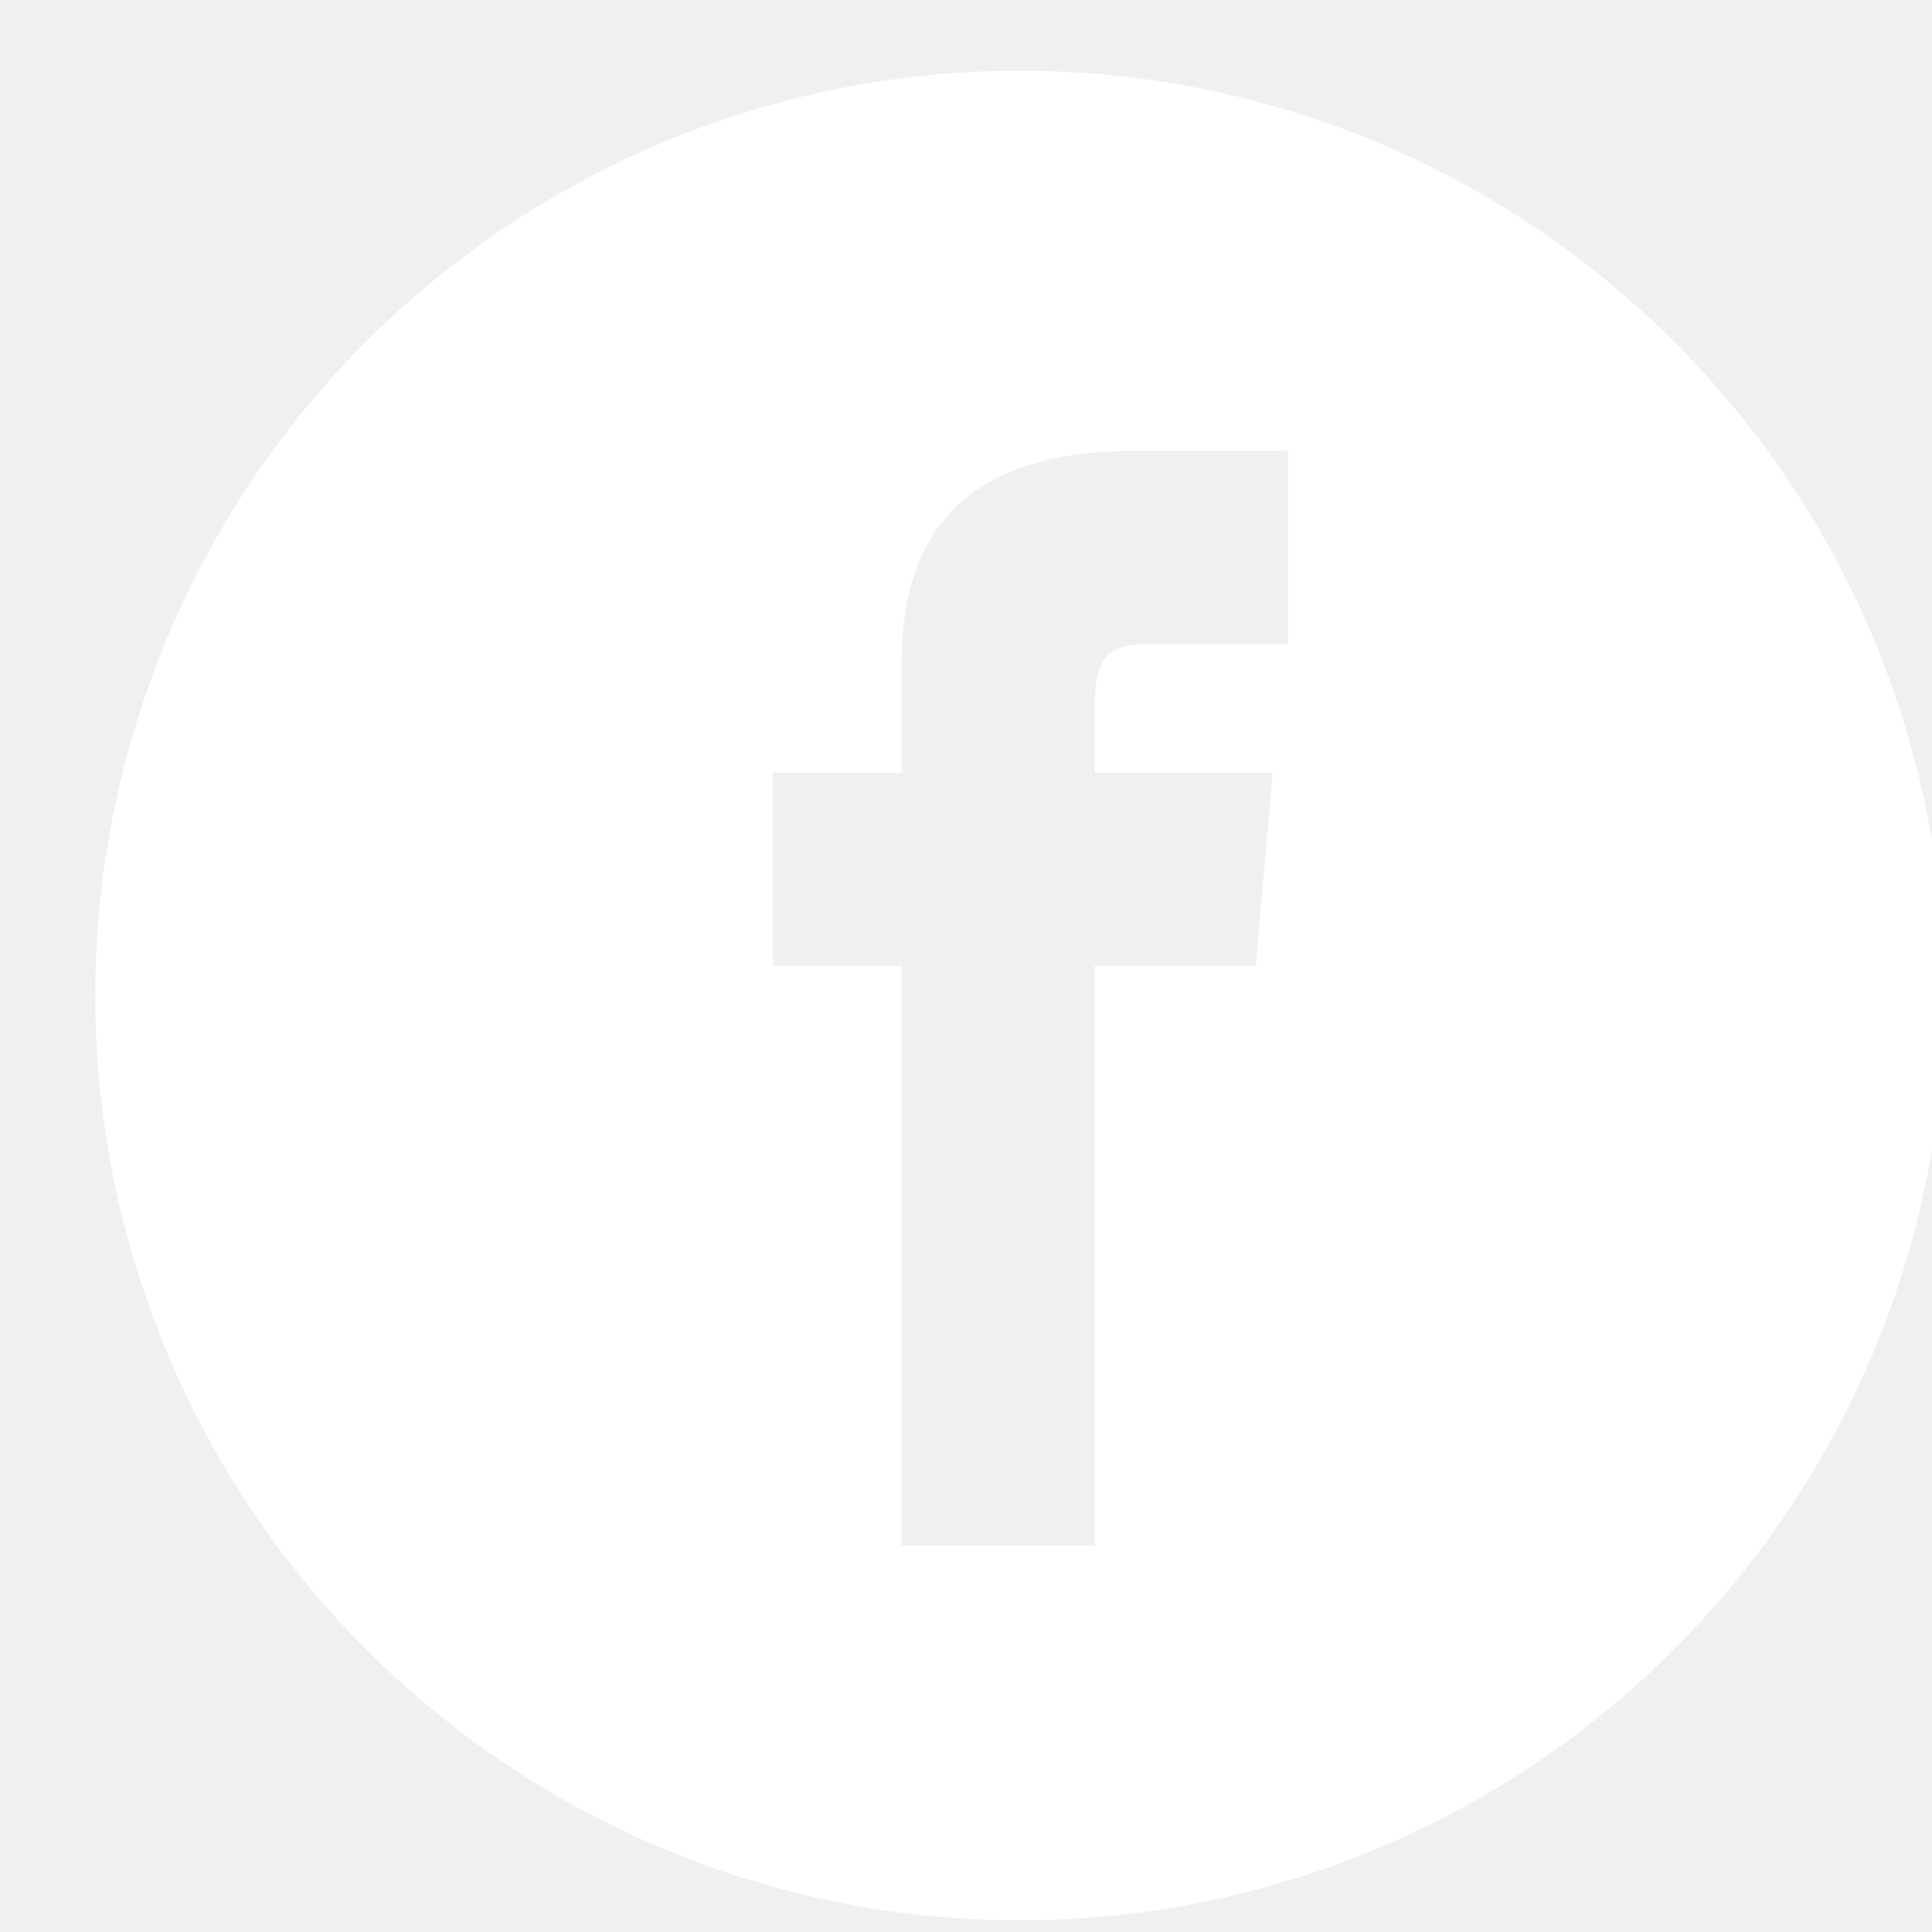
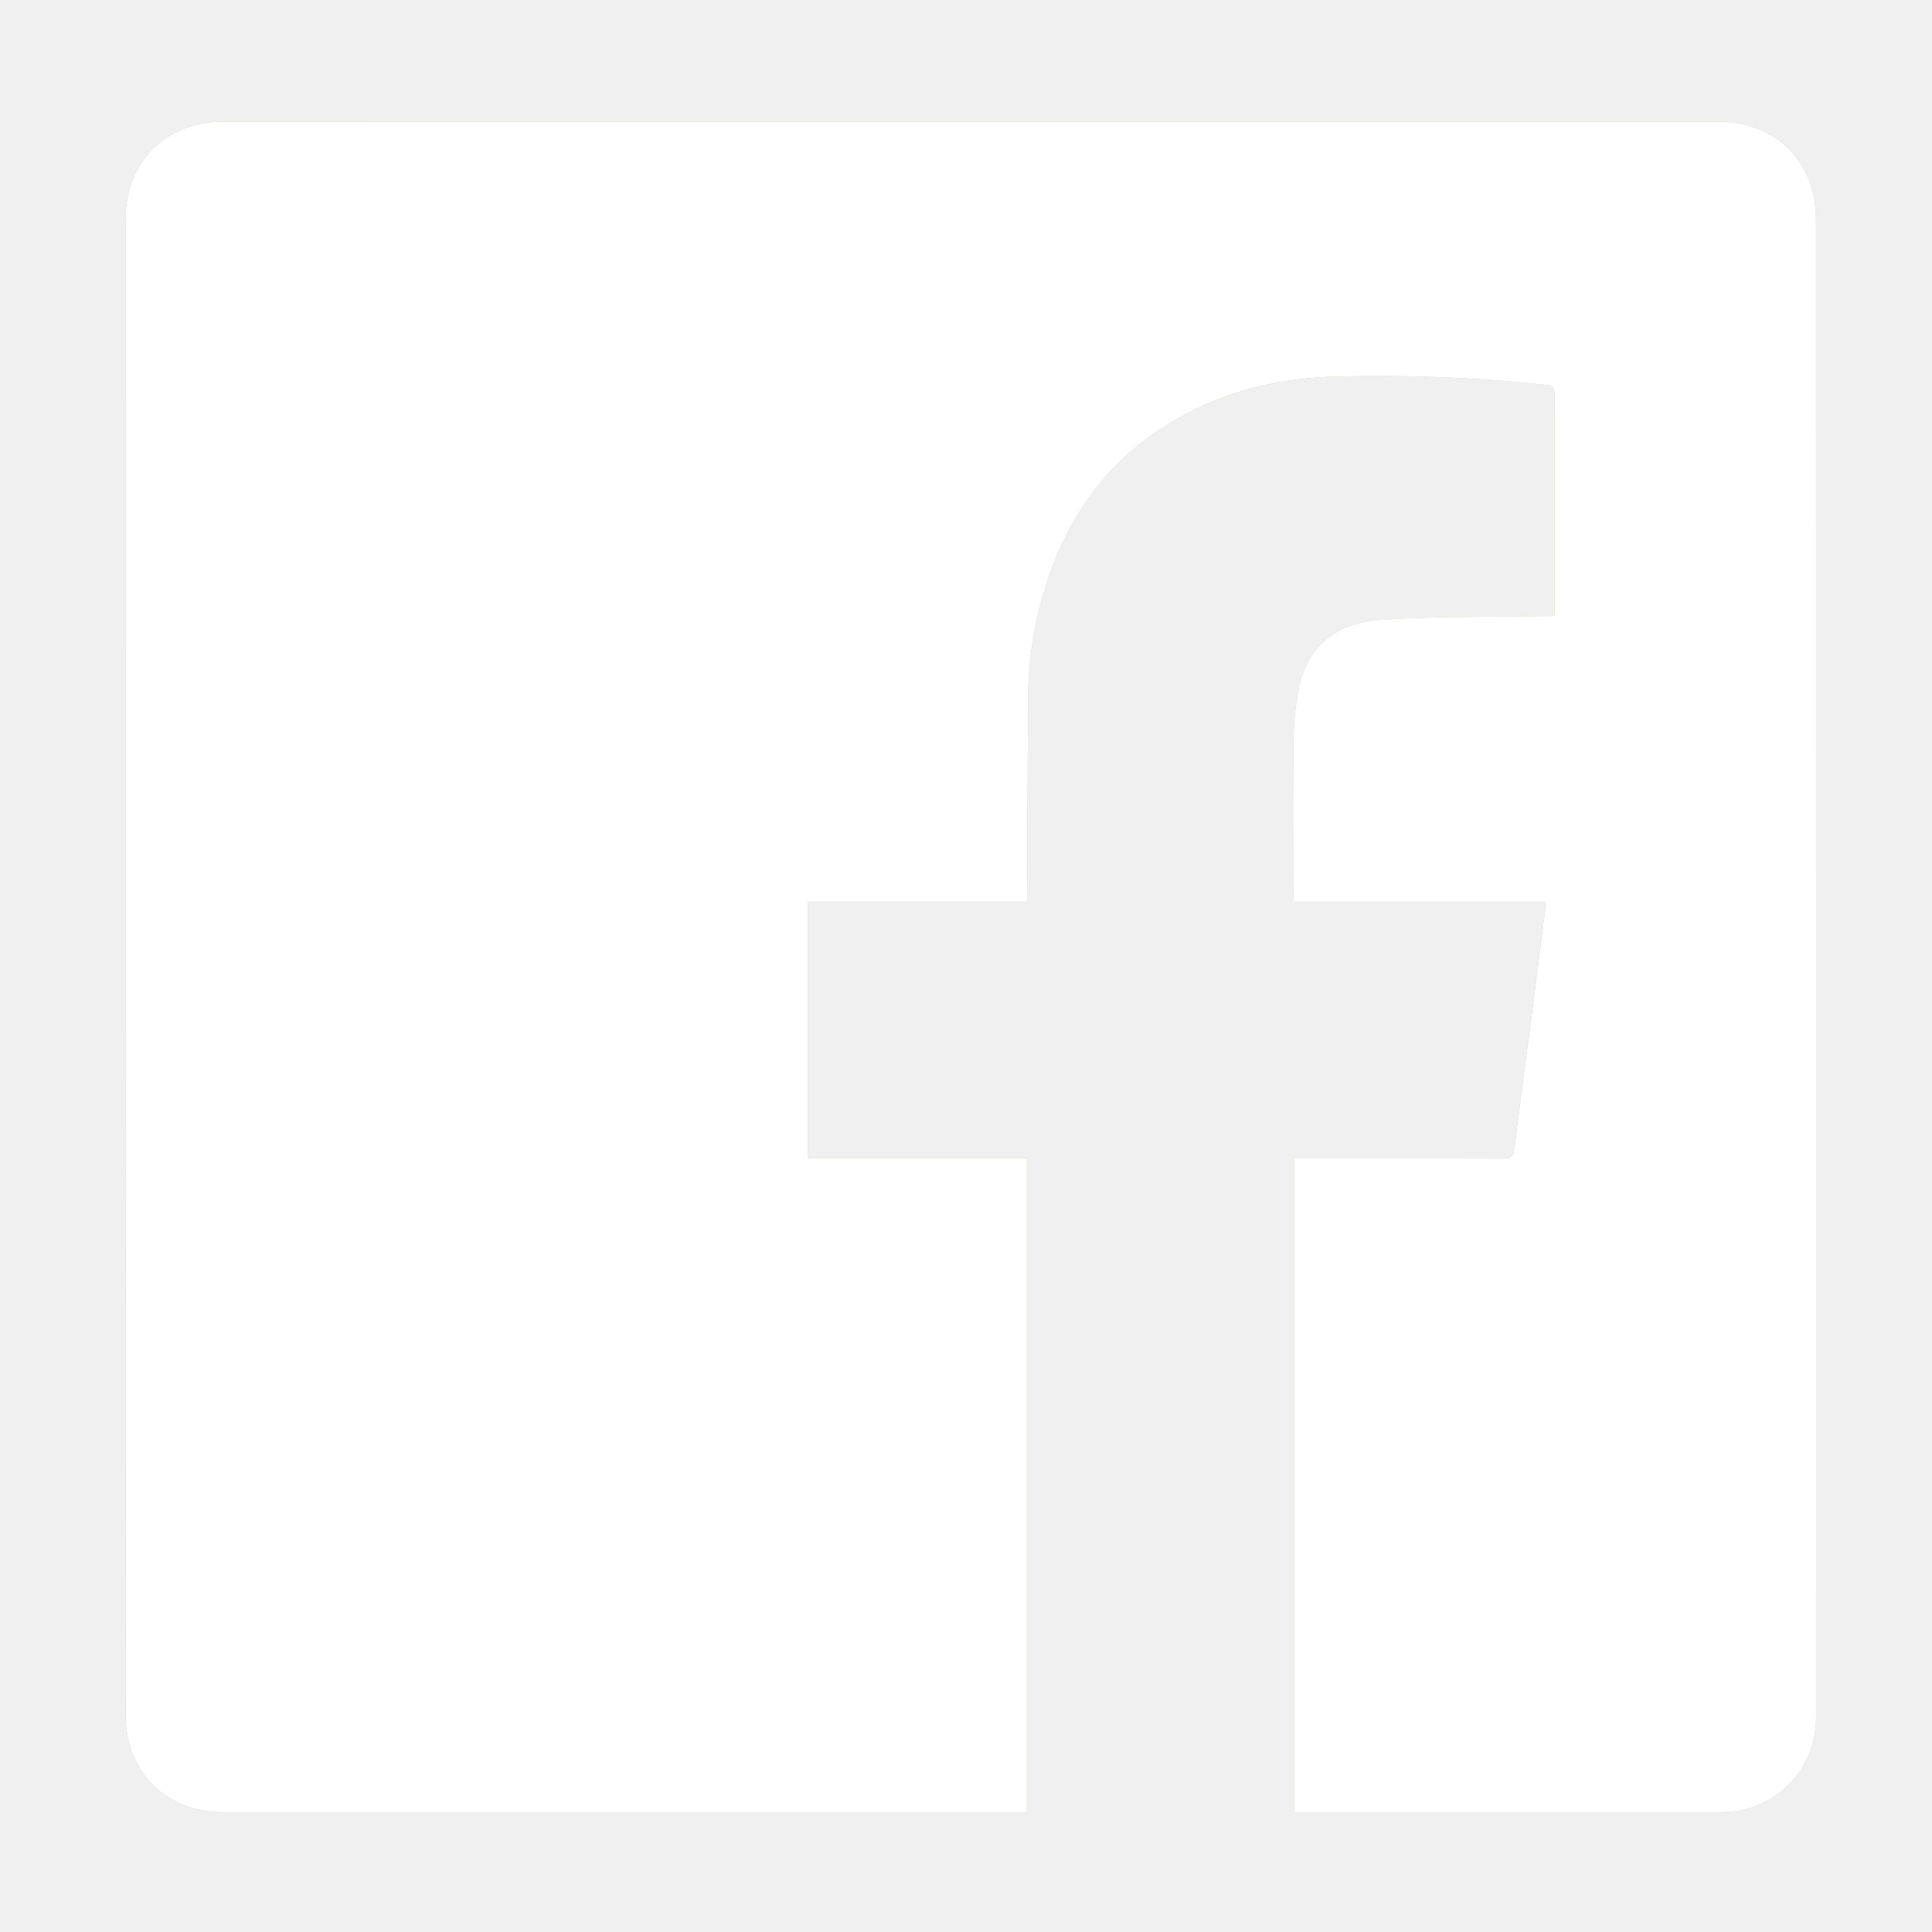
- <svg xmlns="http://www.w3.org/2000/svg" id="Calque_1" data-name="Calque 1" viewBox="0 0 30 30">
+ <svg xmlns="http://www.w3.org/2000/svg" width="1000" height="1000" viewBox="0 0 1000 1000">
  <defs>
-     <style>.cls-1{fill:#fff;}</style>
+     <style>
+       .cls-1 {
+         fill: #9fb75c;
+         fill-rule: evenodd;
+         filter: url(#filter);
+       }
+     </style>
+     <filter id="filter" x="65" y="63" width="875" height="875" filterUnits="userSpaceOnUse">
+       <feFlood result="flood" flood-color="#fff" />
+       <feComposite result="composite" operator="in" in2="SourceGraphic" />
+       <feBlend result="blend" in2="SourceGraphic" />
+     </filter>
  </defs>
-   <path class="cls-1" d="M26,5.31a14.36,14.36,0,1,0,4.2,10.15A14.31,14.31,0,0,0,26,5.31ZM20,10H17.81c-.67,0-.81.27-.81,1v1h2.76l-.26,3H17v9H14V15H12V12h2V10.3C14,8.13,15.13,7,17.65,7H20Z" />
+   <path id="Forme_1" data-name="Forme 1" class="cls-1" d="M531.508,937.979h-4.93q-205.525,0-411.049,0c-24.611,0-43.65-14.4-49.035-37.249a53.118,53.118,0,0,1-1.429-12.052q-0.1-387.7-.053-775.406c0-24.489,14.577-43.562,37.467-48.856a54.069,54.069,0,0,1,12.068-1.351q387.483-.093,774.965-0.052c24.637,0,43.636,14.375,48.985,37.268a57.516,57.516,0,0,1,1.437,12.963q0.1,387.7.052,775.406c0,27.849-21.374,49.309-49.142,49.321q-108.087.048-216.175,0.011h-4.884V599.6h5.222c34.443,0,68.886-.059,103.329.08,3.907,0.016,5.025-1.238,5.489-5.061,2.7-22.273,5.76-44.5,8.654-66.753q3.729-28.683,7.353-57.379a34.481,34.481,0,0,0,.017-3.747H669.632c-0.106-2.342-.253-4.108-0.254-5.874-0.015-25.227-.265-50.459.118-75.68A151.682,151.682,0,0,1,672.35,355.7c4.806-22.33,20.632-33.352,41.775-34.84,28.689-2.02,57.56-1.448,86.354-1.985,0.73-.014,1.467.069,2.19,0a14.475,14.475,0,0,0,1.974-.492v-4.045c0-36.557-.058-73.115.086-109.671,0.015-3.821-.947-5.09-4.893-5.5a816.577,816.577,0,0,0-110.076-4.2c-32.165,1.021-62.508,9.405-89.542,27.353-24.866,16.507-42.608,39.084-53.834,66.748a195.391,195.391,0,0,0-14.252,72.585c-0.265,34.065-.337,68.132-0.5,102.2,0,0.855-.114,1.709-0.2,2.876H418.221V599.482H531.508v338.5Z" />
</svg>
